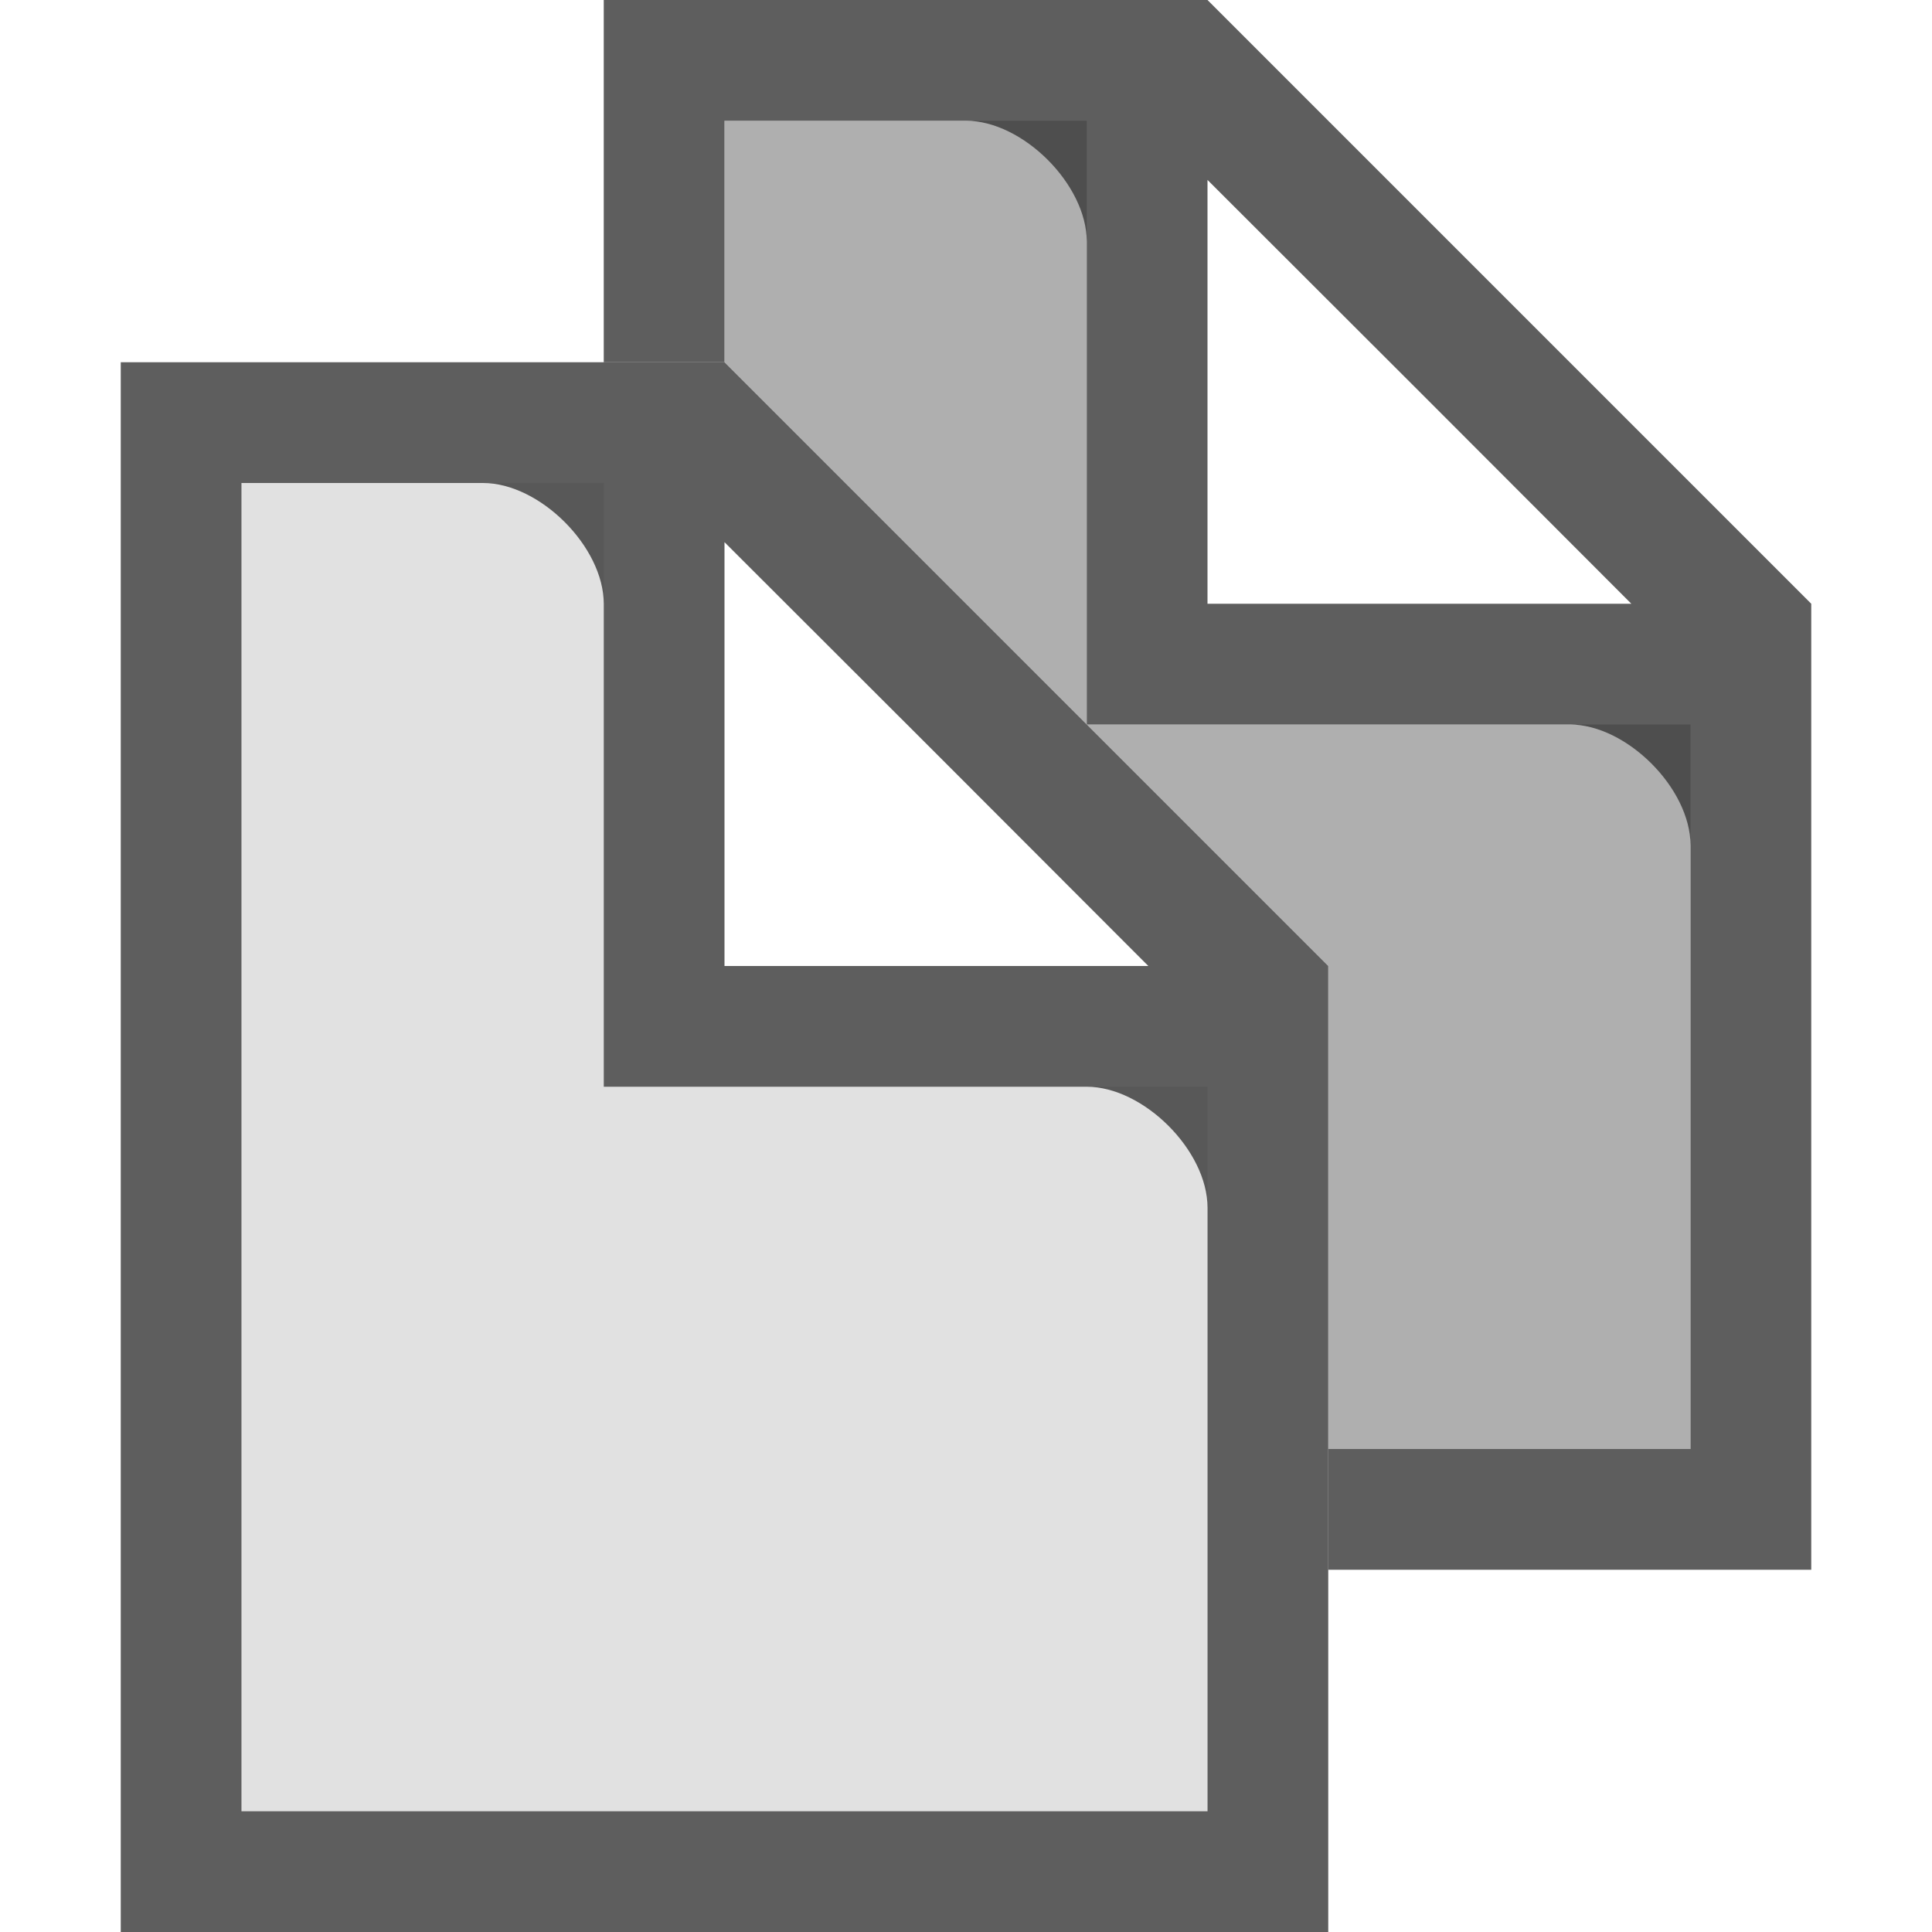
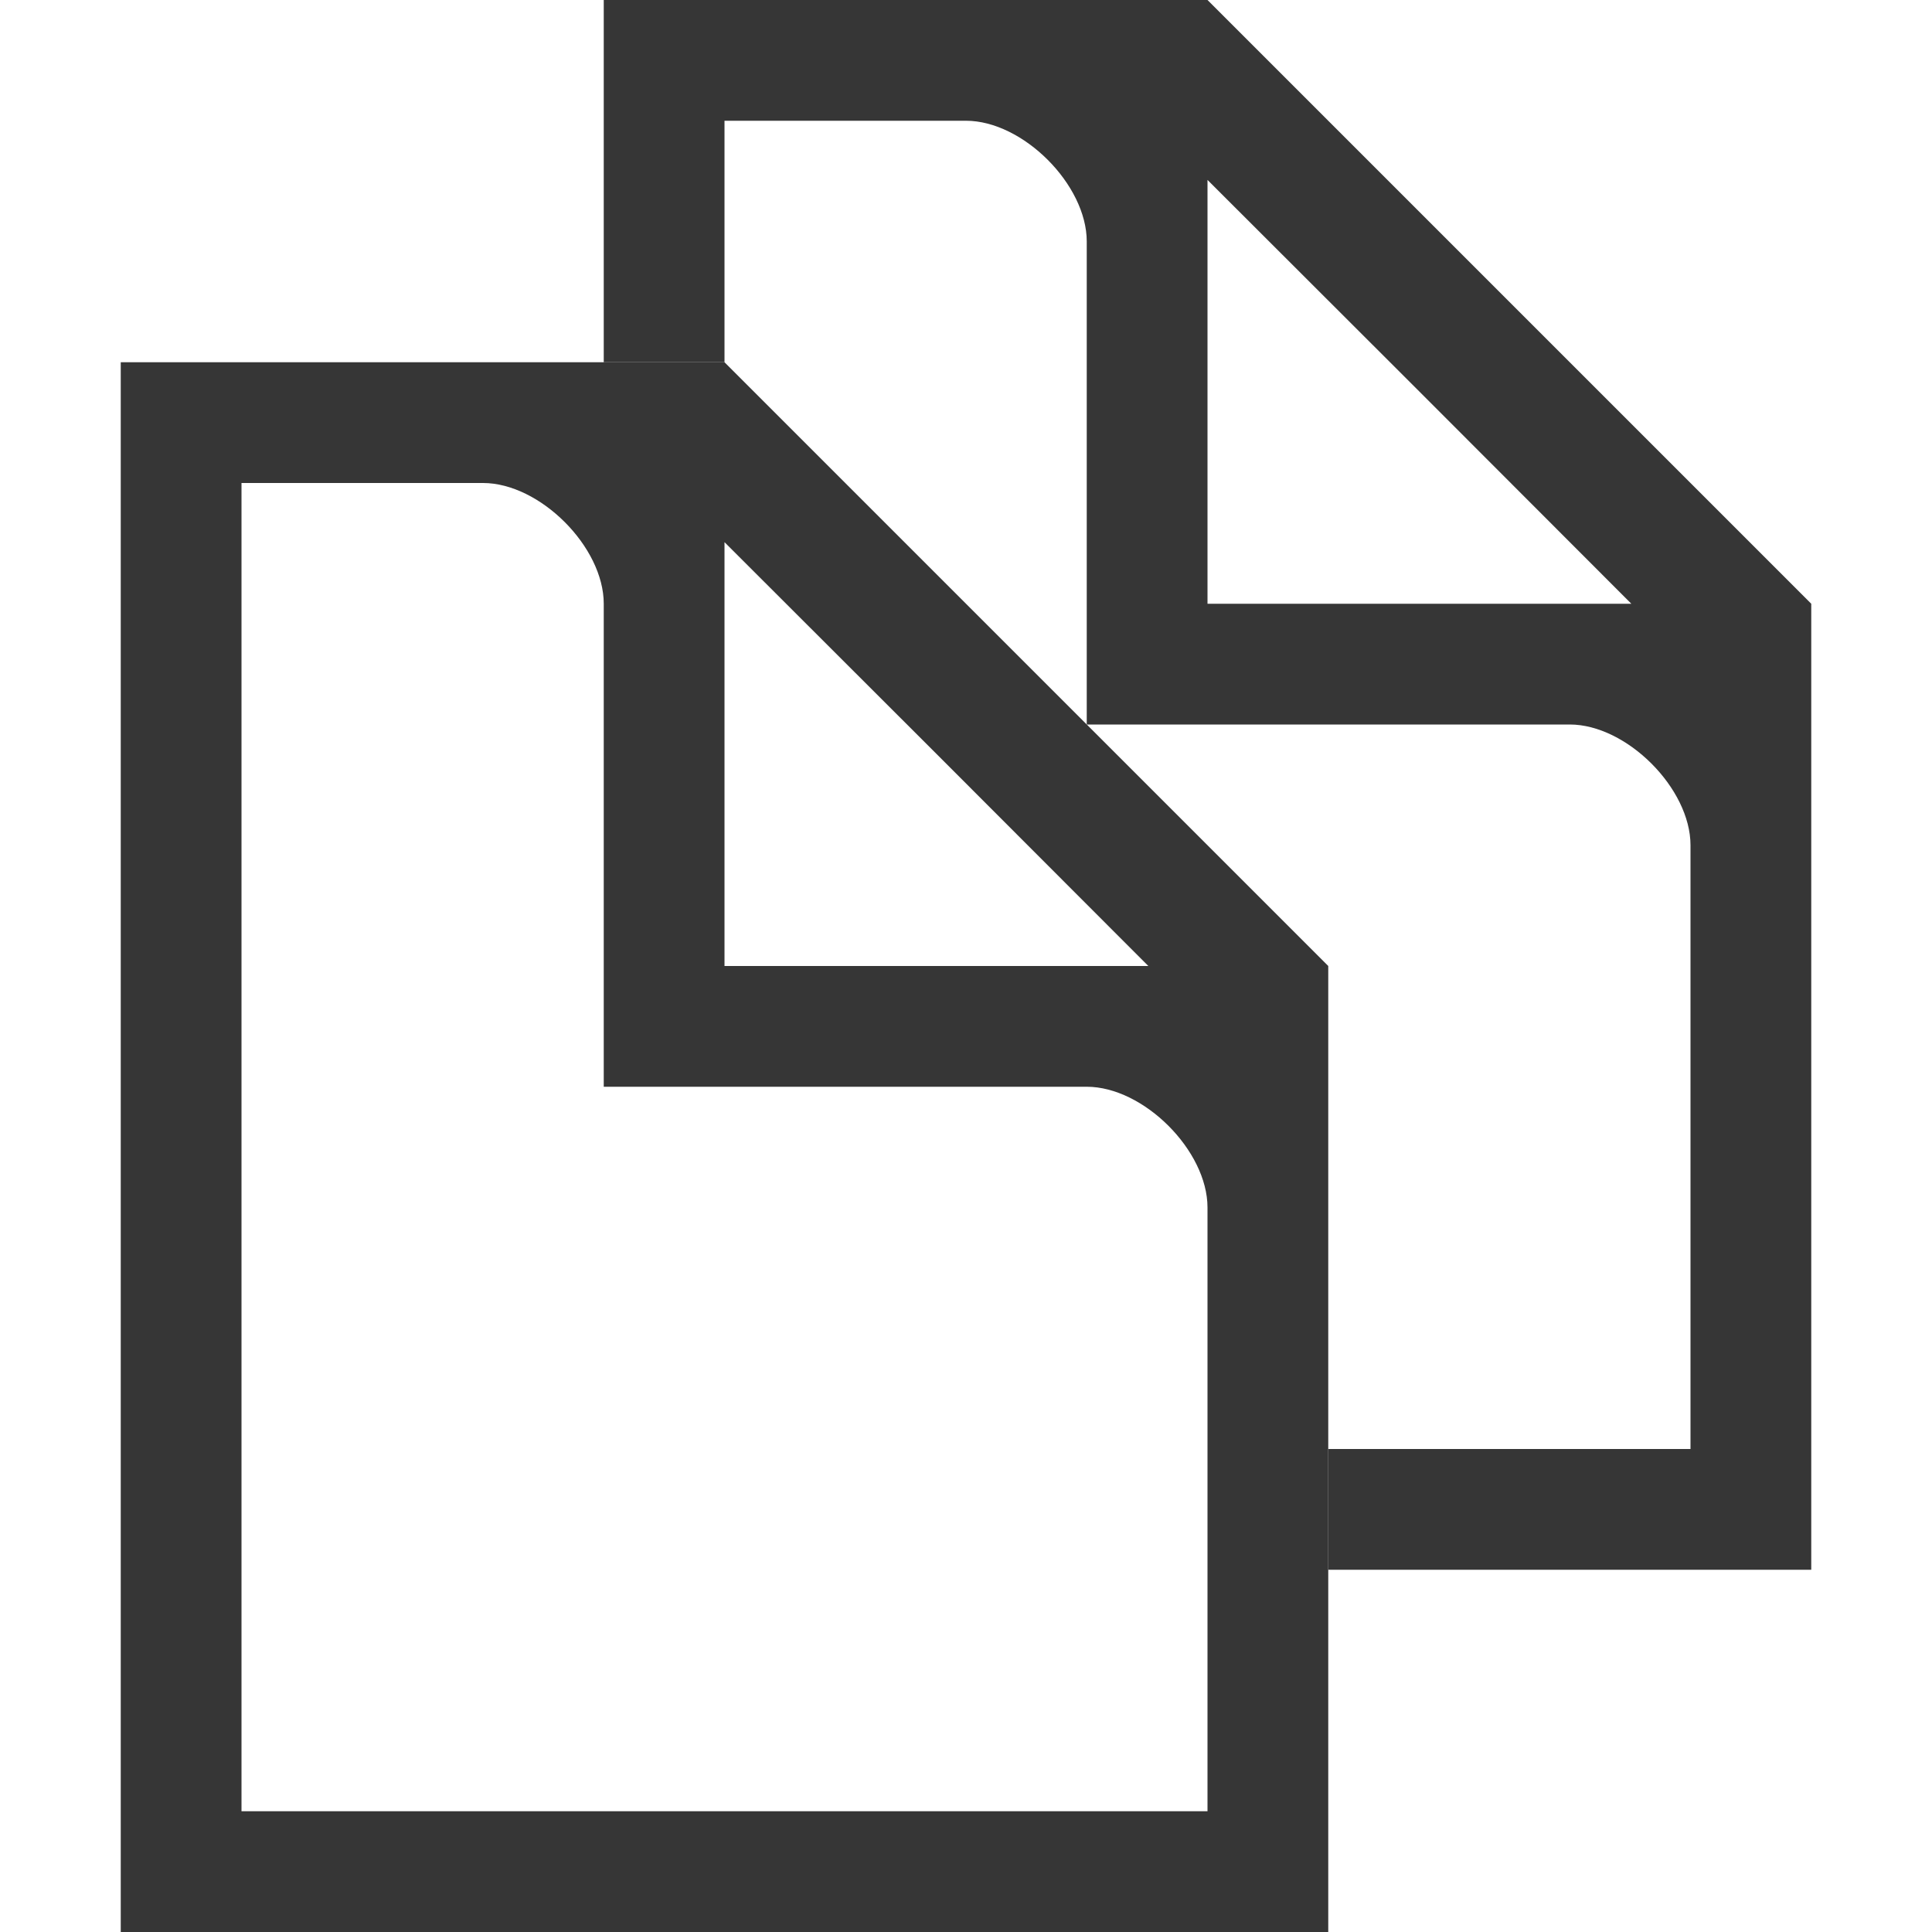
<svg xmlns="http://www.w3.org/2000/svg" width="16" height="16" version="1.1">
  <defs>
    <style id="current-color-scheme" type="text/css">.ColorScheme-Text { color:#363636; }</style>
  </defs>
-   <g class="ColorScheme-Text" transform="translate(-442,-176)" fill="currentColor" fill-rule="evenodd">
-     <path transform="translate(442,176)" d="m6 1v2l5 5v4h3v-6h-5v-5z" opacity=".4" />
-     <path transform="translate(442,176)" d="m5 0v3h1v-2h2c0.471 0 1 0.529 1 1v4h4c0.471 0 1 0.529 1 1v5h-3v1h4v-8l-5-5h-5zm5 1.49 1.756 1.754 1.754 1.756h-3.51v-3.51z" opacity=".8" style="paint-order:fill markers stroke" />
-     <path d="m444 180v11h8v-6h-5v-5z" opacity=".15" />
-     <path transform="translate(442,176)" d="m1 3v13h10v-8l-5-5zm1 1h2c0.471 0 1 0.529 1 1v4h4c0.471 0 1 0.529 1 1v5h-8zm4 0.49 1.756 1.754 1.754 1.756h-3.51z" opacity=".8" style="paint-order:fill markers stroke" />
+   <g class="ColorScheme-Text" transform="translate(-442,-176)" fill="currentColor">
+     <path transform="translate(442,176)" d="m5 0v3h1v-2h2c0.471 0 1 0.529 1 1v4h4c0.471 0 1 0.529 1 1v5h-3v1h4v-8l-5-5h-5zm5 1.49 1.756 1.754 1.754 1.756h-3.51v-3.51z" />
+     <path transform="translate(442,176)" d="m1 3v13h10v-8l-5-5zm1 1h2c0.471 0 1 0.529 1 1v4h4c0.471 0 1 0.529 1 1v5h-8zm4 0.49 1.756 1.754 1.754 1.756h-3.51z" />
  </g>
</svg>
